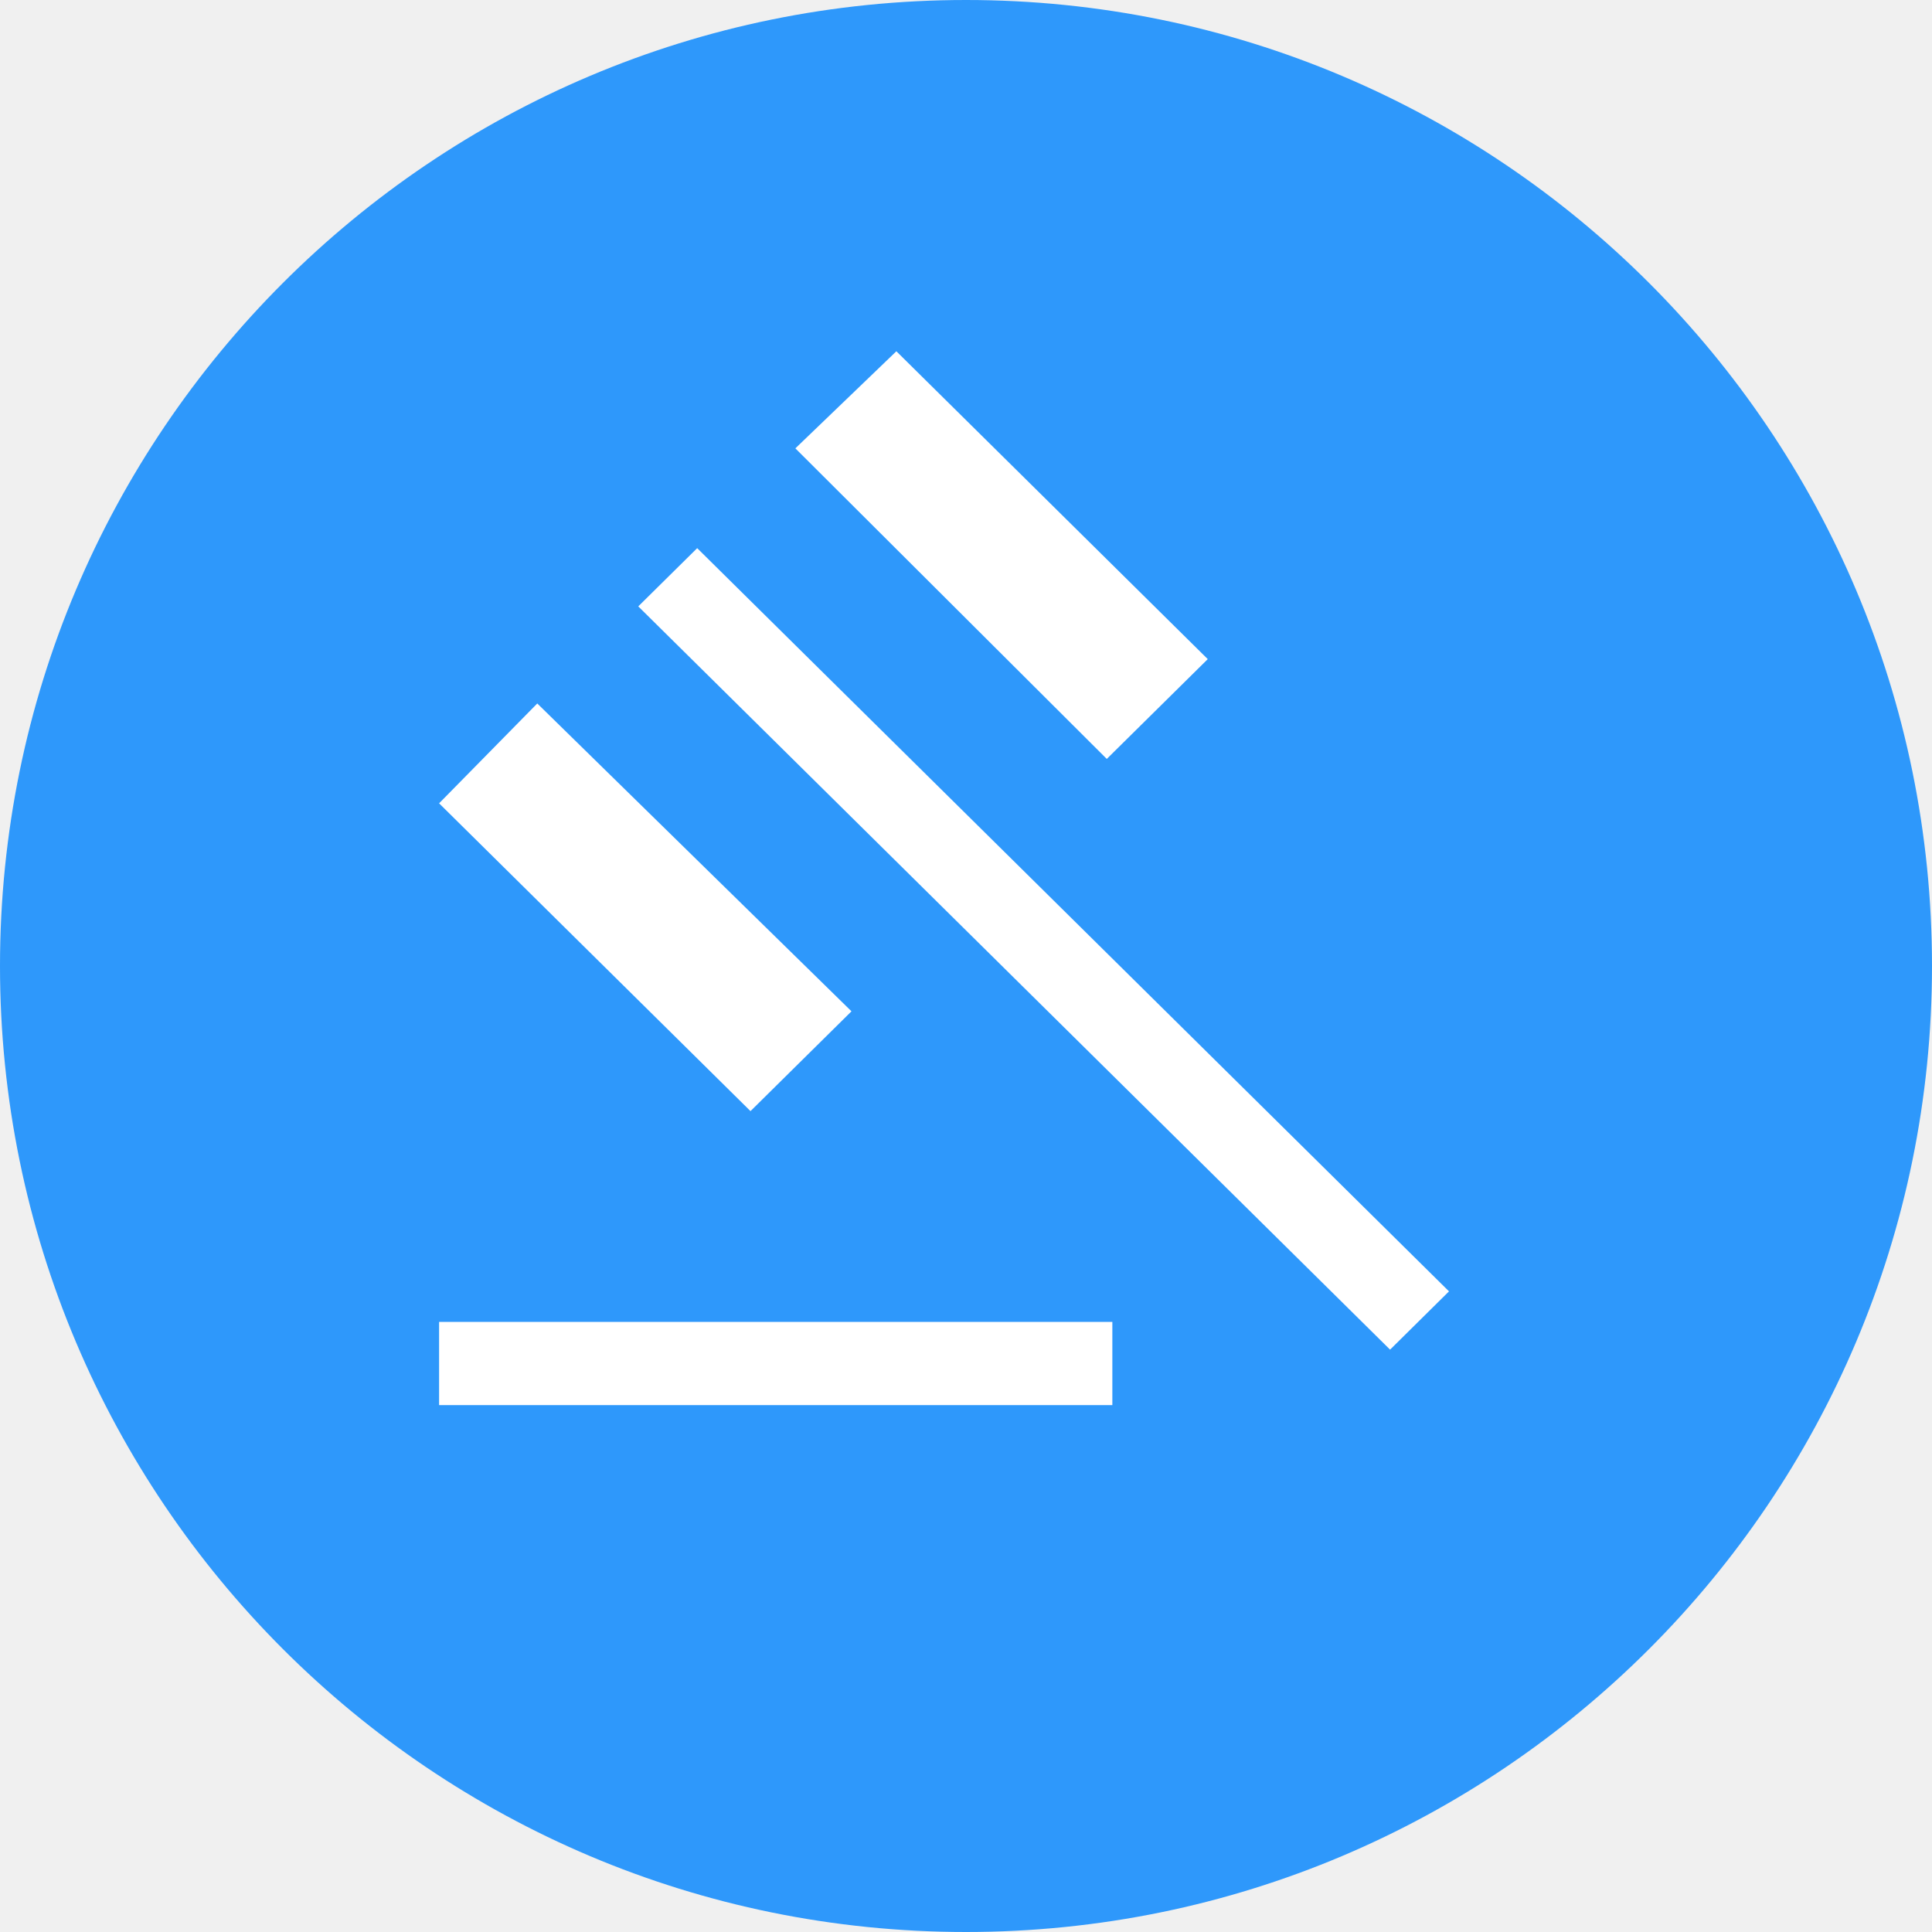
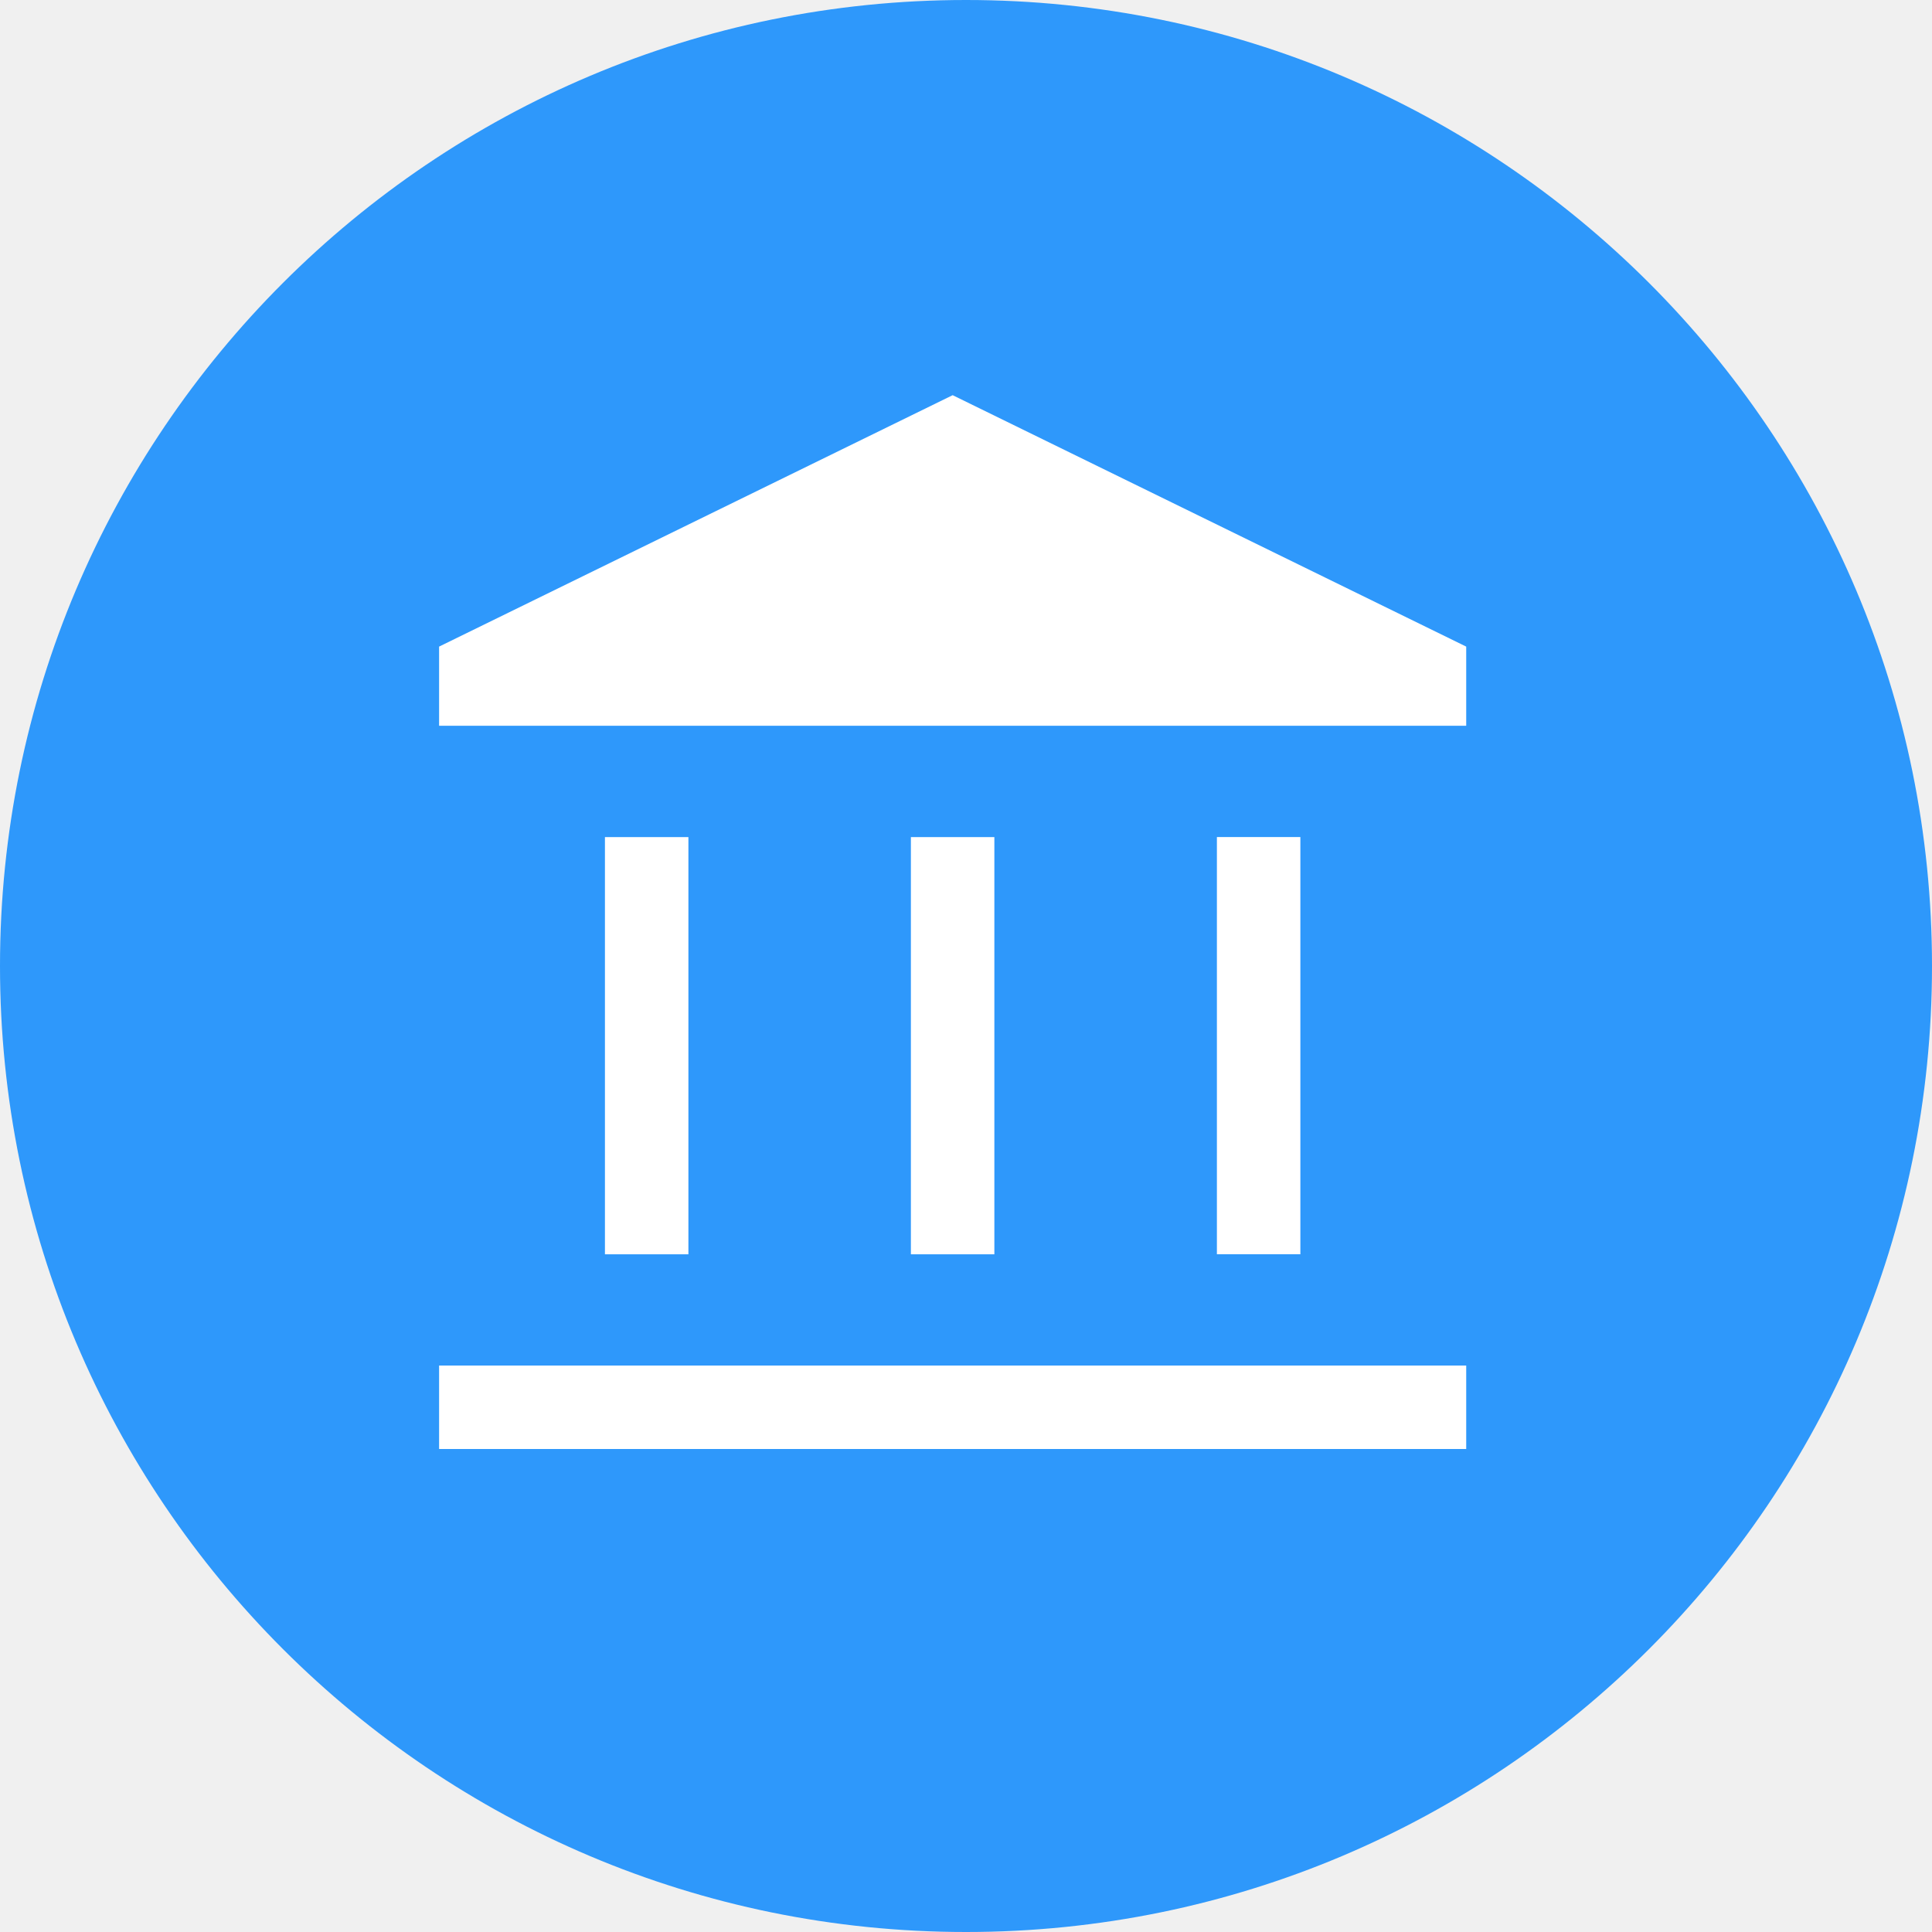
<svg xmlns="http://www.w3.org/2000/svg" viewBox="0 0 44 44" height="44" width="44">
  <rect fill="none" x="0" y="0" width="44" height="44" />
  <rect x="0" y="0" width="44" height="44" rx="22" ry="22" fill="#2e98fb" />
-   <path fill="#fff" transform="translate(2 2)" d="M8 30V28.105H23.333V30H8ZM15.092 23.305L8 16.295L10.236 14.021L17.392 21.032L15.092 23.305ZM23.206 15.284L16.114 8.211L18.414 6L25.506 13.011L23.206 15.284ZM29.658 28.737L12.536 11.81L13.878 10.484L31 27.41L29.658 28.737Z" />
+   <path fill="#fff" transform="translate(2 2)" d="m11.777,26.566l0,-9.502l1.901,0l0,9.502l-1.901,0zm6.968,0l0,-9.502l1.901,0l0,9.502l-1.901,0zm-10.745,4.434l0,-1.901l23.392,0l0,1.901l-23.392,0zm17.714,-4.435l0,-9.502l1.901,0l0,9.502l-1.901,0zm-17.714,-12.036l0,-1.803l11.696,-5.726l11.696,5.726l0,1.803l-23.392,0z" />
</svg>
